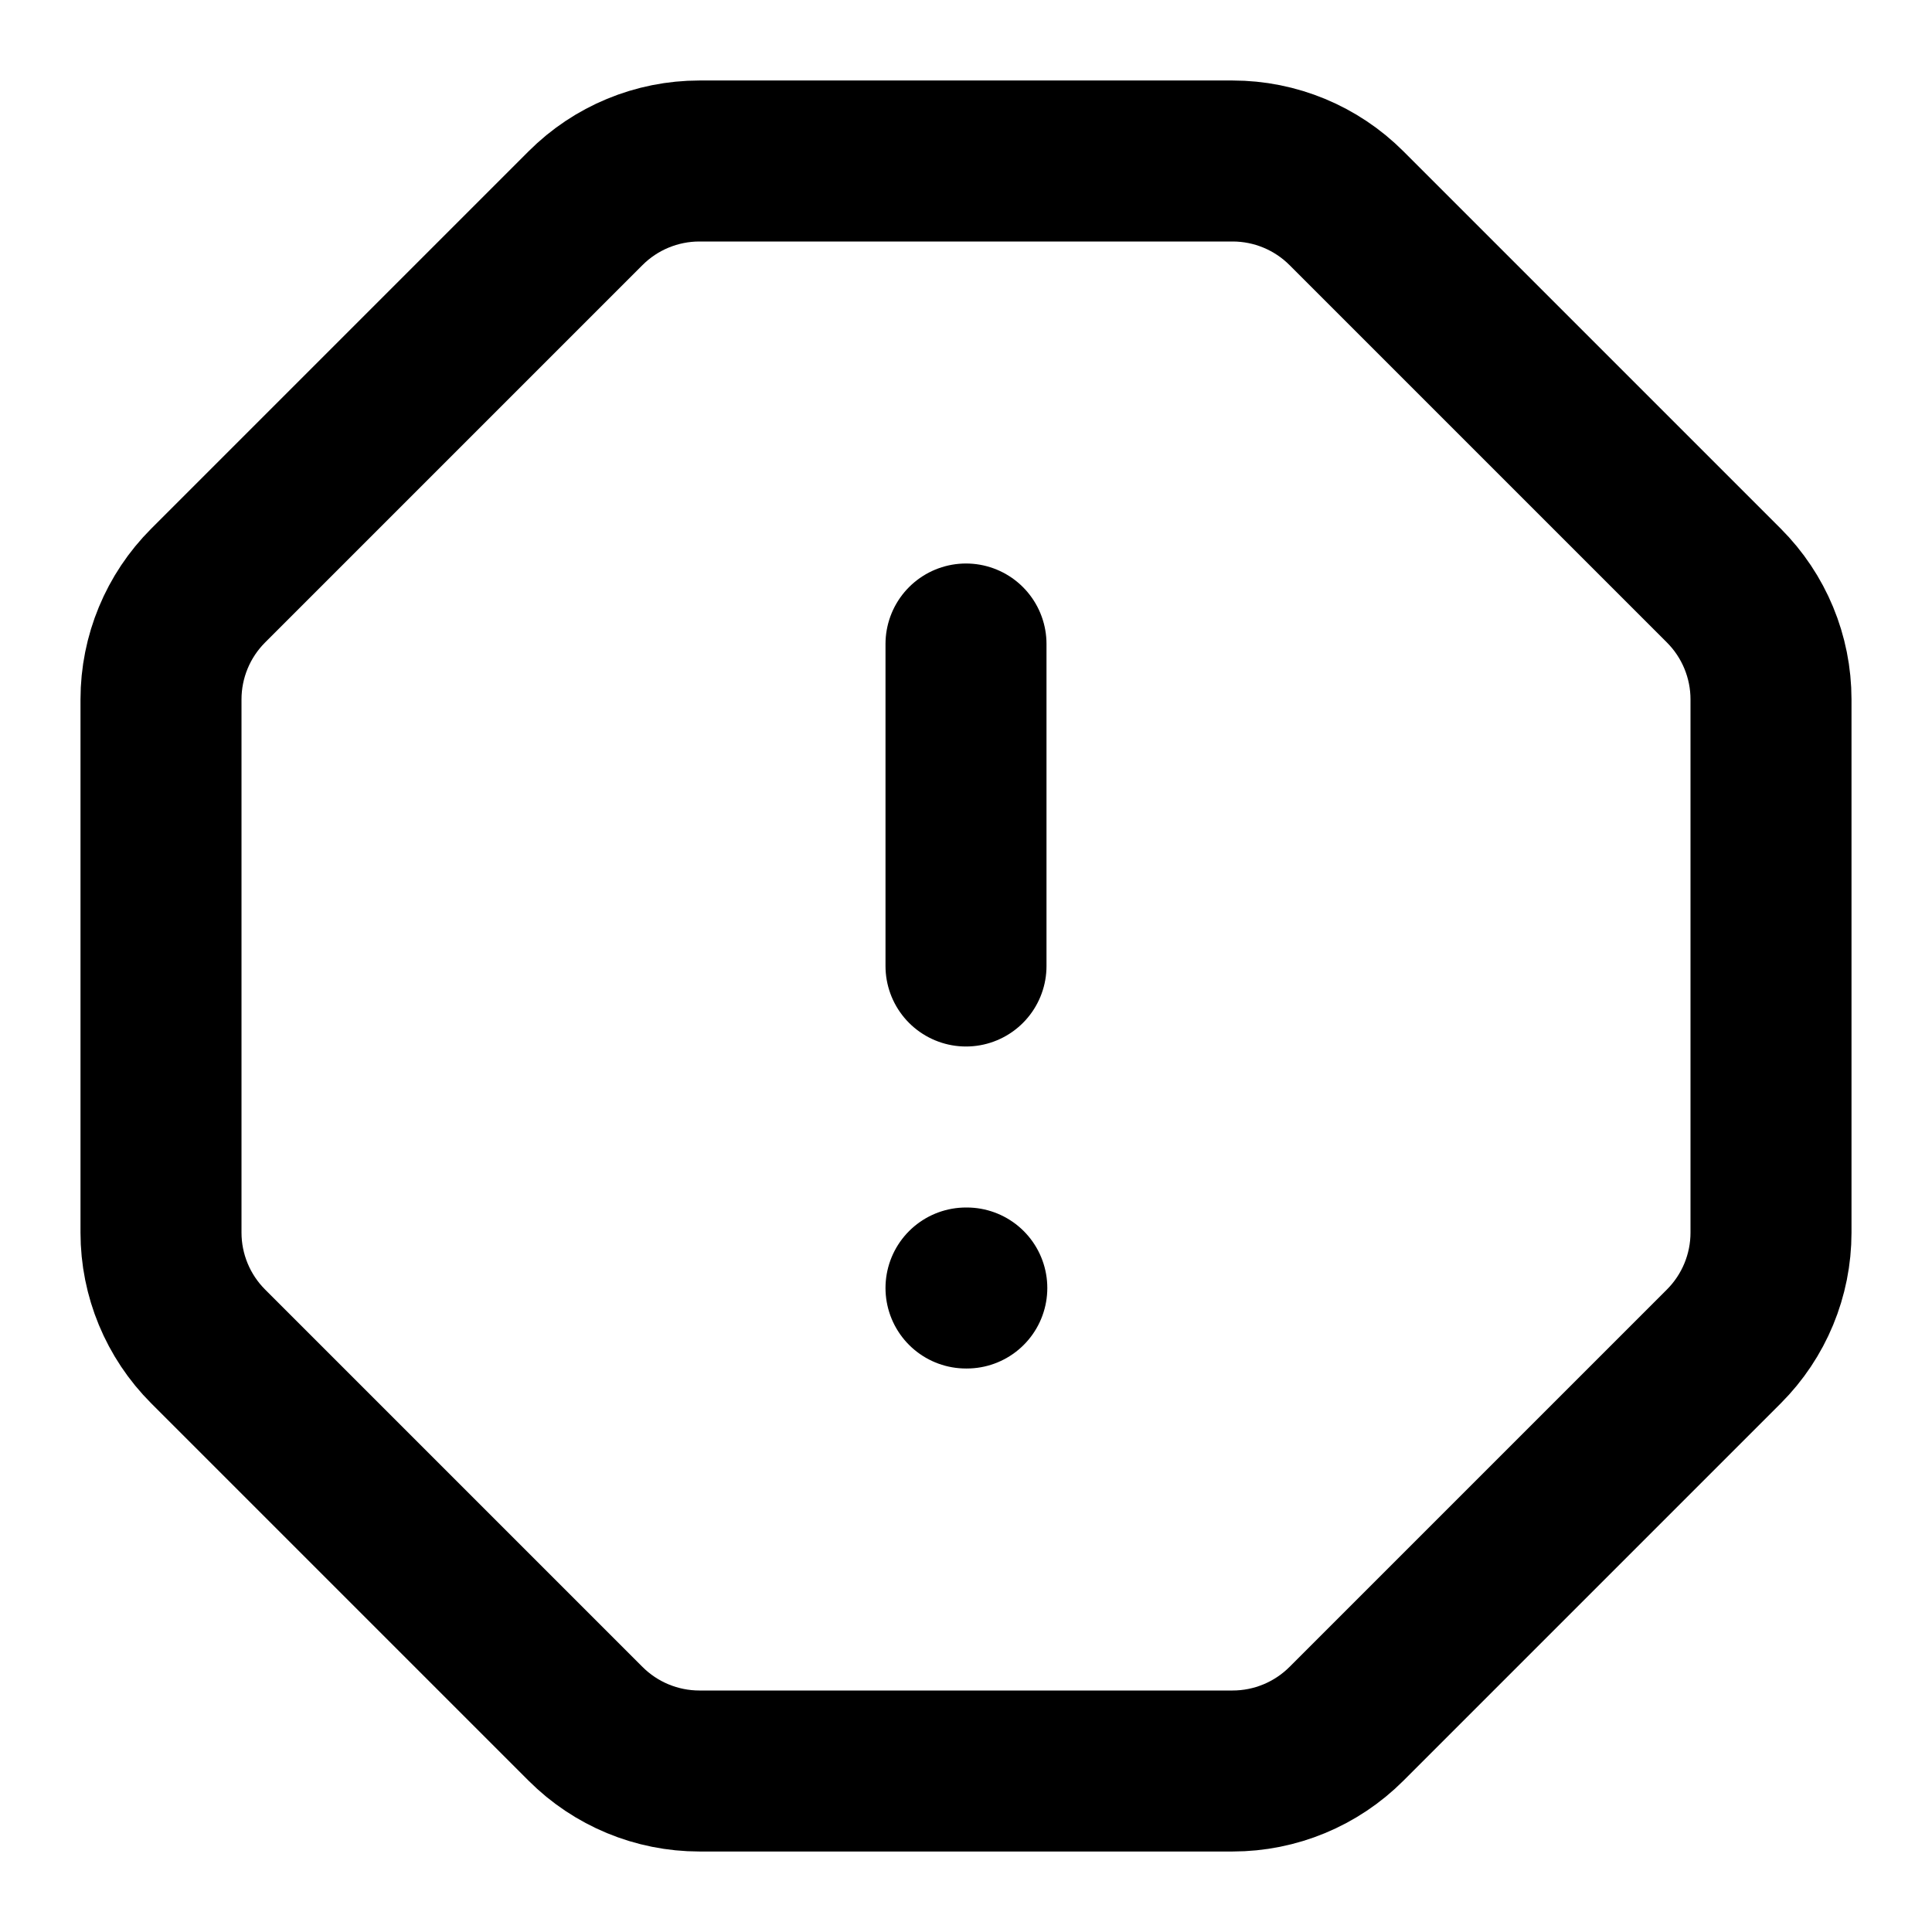
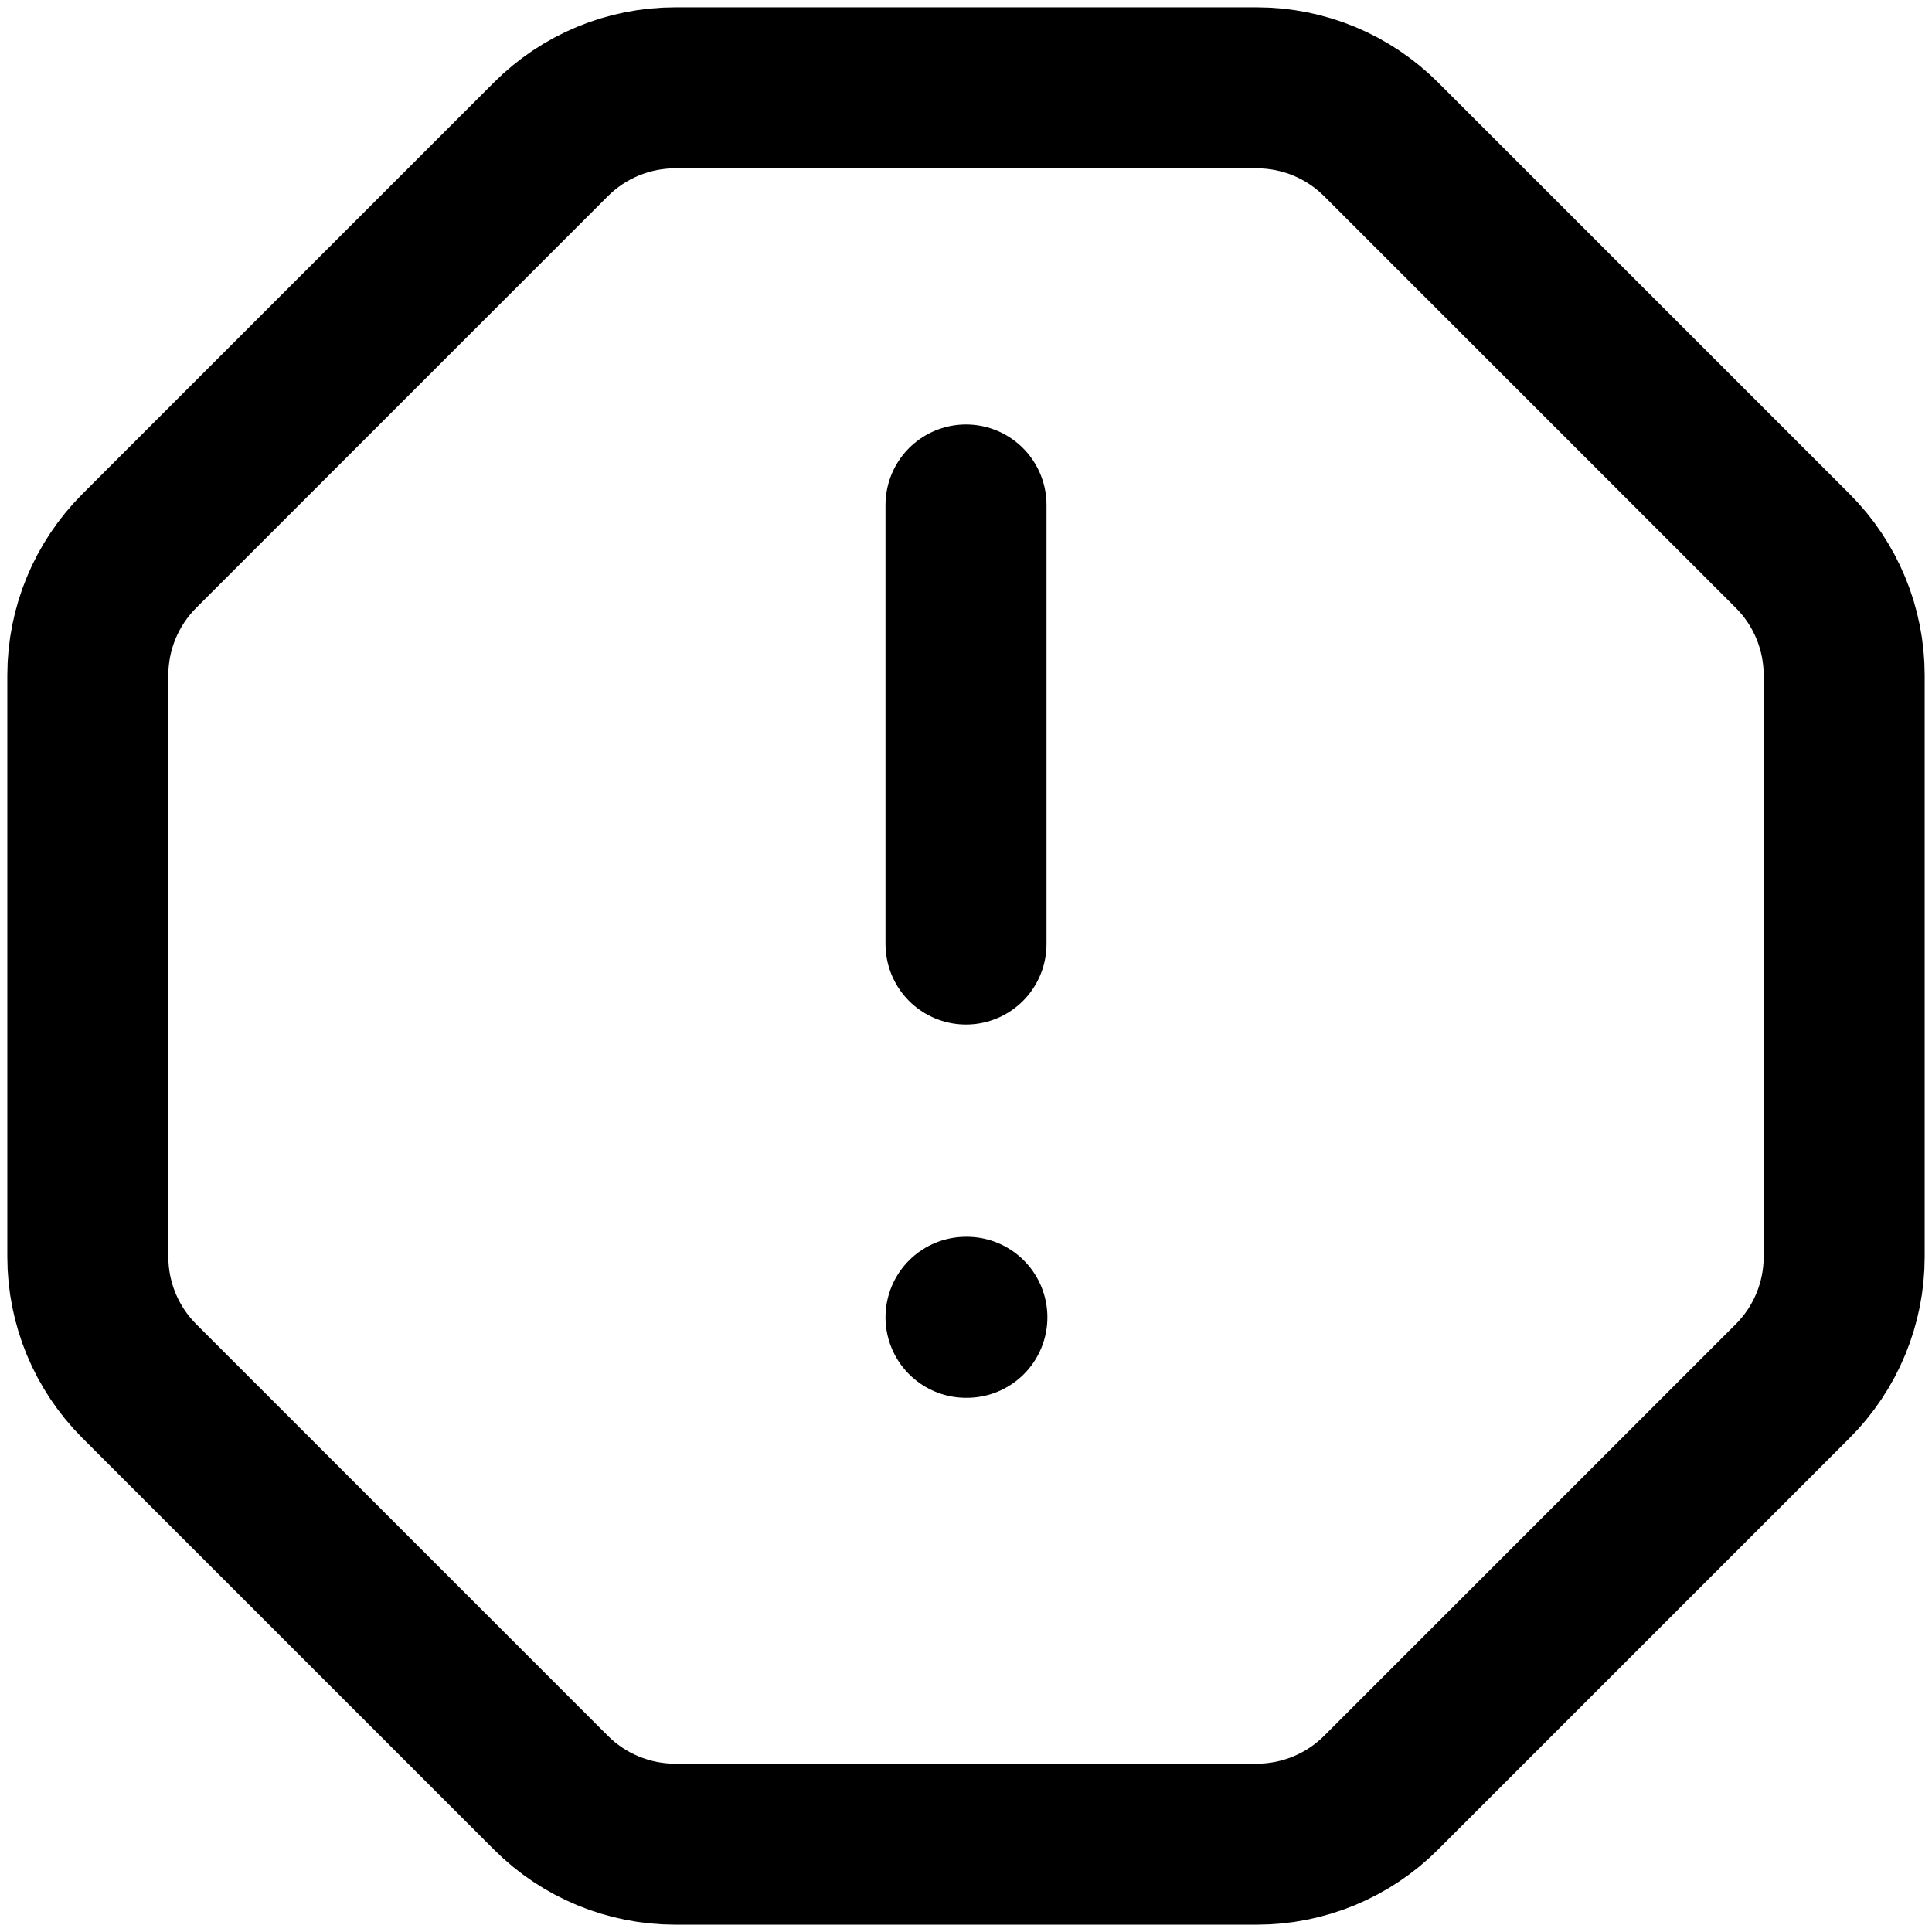
<svg xmlns="http://www.w3.org/2000/svg" width="24" height="24" viewBox="0 0 24 24" fill="none" stroke="currentColor" stroke-width="2" stroke-linecap="round" stroke-linejoin="round">
-   <path d="M12 16h.01" />
-   <path d="M12 8v4" />
-   <path d="M15.312 2a2 2 0 0 1 1.414.586l4.688 4.688A2 2 0 0 1 22 8.688v6.624a2 2 0 0 1-.586 1.414l-4.688 4.688a2 2 0 0 1-1.414.586H8.688a2 2 0 0 1-1.414-.586l-4.688-4.688A2 2 0 0 1 2 15.312V8.688a2 2 0 0 1 .586-1.414l4.688-4.688A2 2 0 0 1 8.688 2z" />
+   <path d="M12 16.364 H12.011" />
+   <path d="M12 6.273 V11.727" />
+   <path d="M15.613 1.091 A2.182 2.182 0 0 1 17.156 1.73 L22.27 6.844 A2.182 2.182 0 0 1 22.909 8.387 V15.613 A2.182 2.182 0 0 1 22.27 17.156 L17.156 22.27 A2.182 2.182 0 0 1 15.613 22.909 H8.387 A2.182 2.182 0 0 1 6.844 22.27 L1.73 17.156 A2.182 2.182 0 0 1 1.091 15.613 V8.387 A2.182 2.182 0 0 1 1.73 6.844 L6.844 1.73 A2.182 2.182 0 0 1 8.387 1.091 Z" />
</svg>
